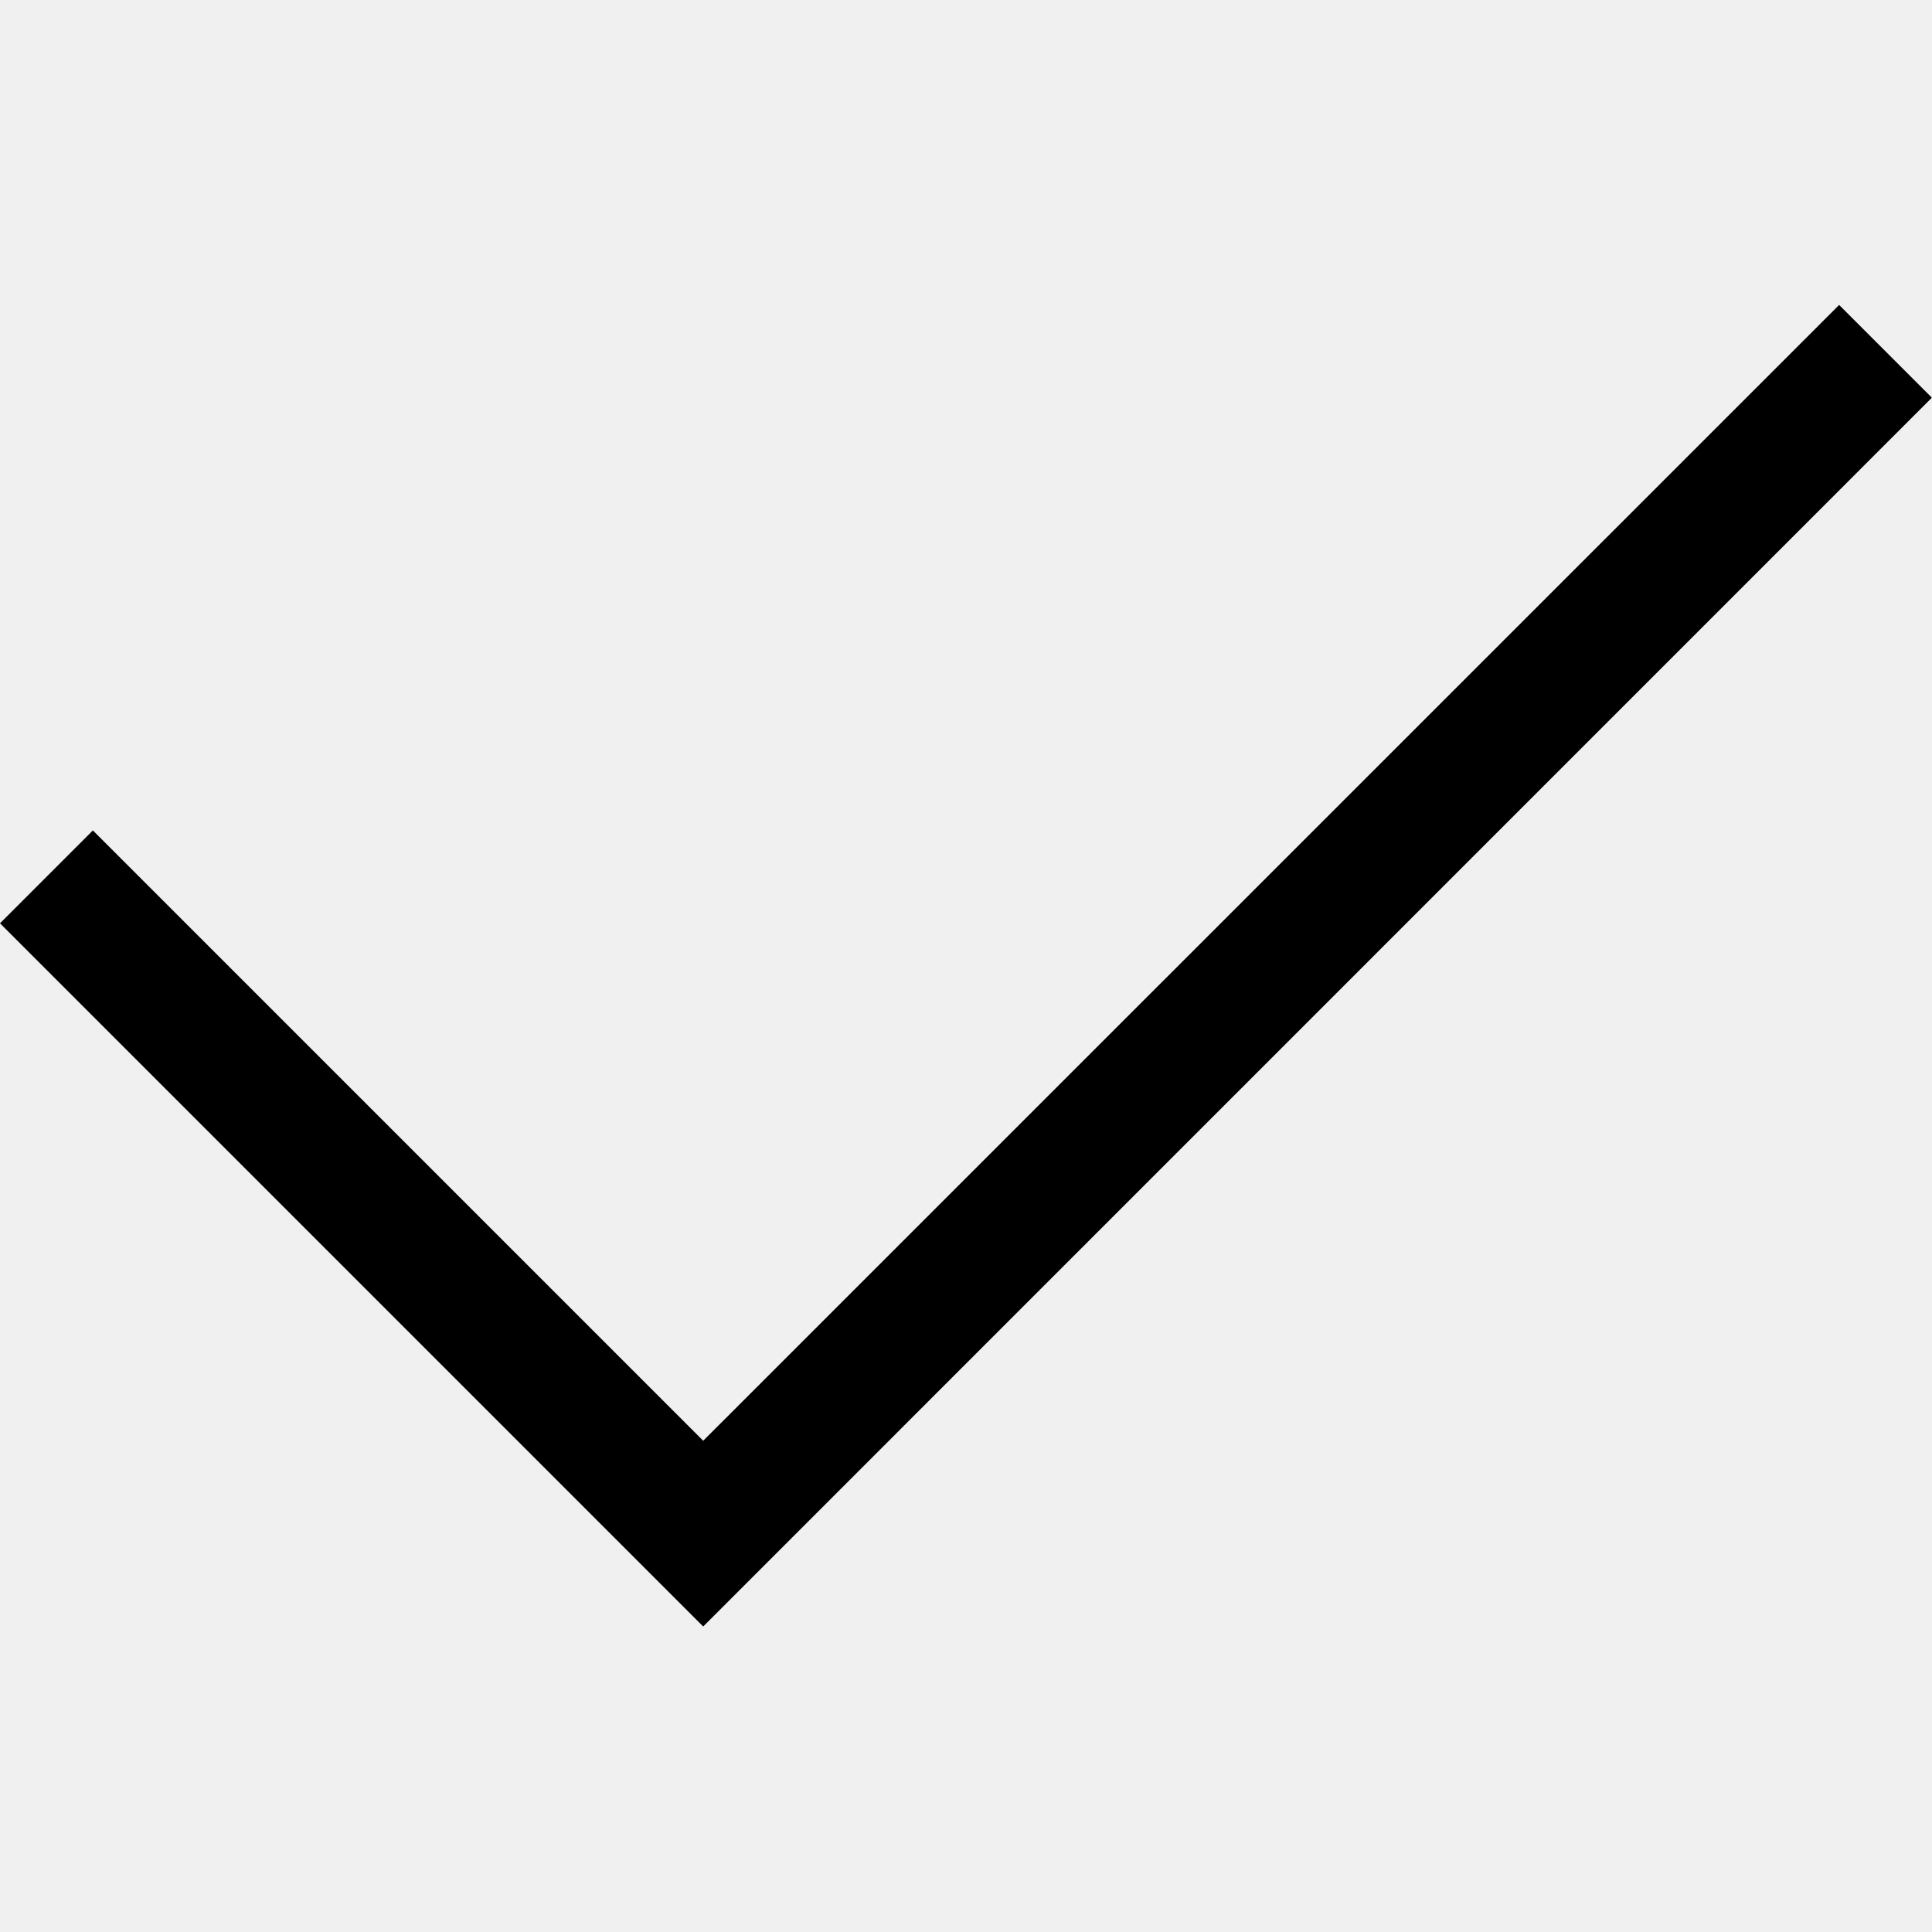
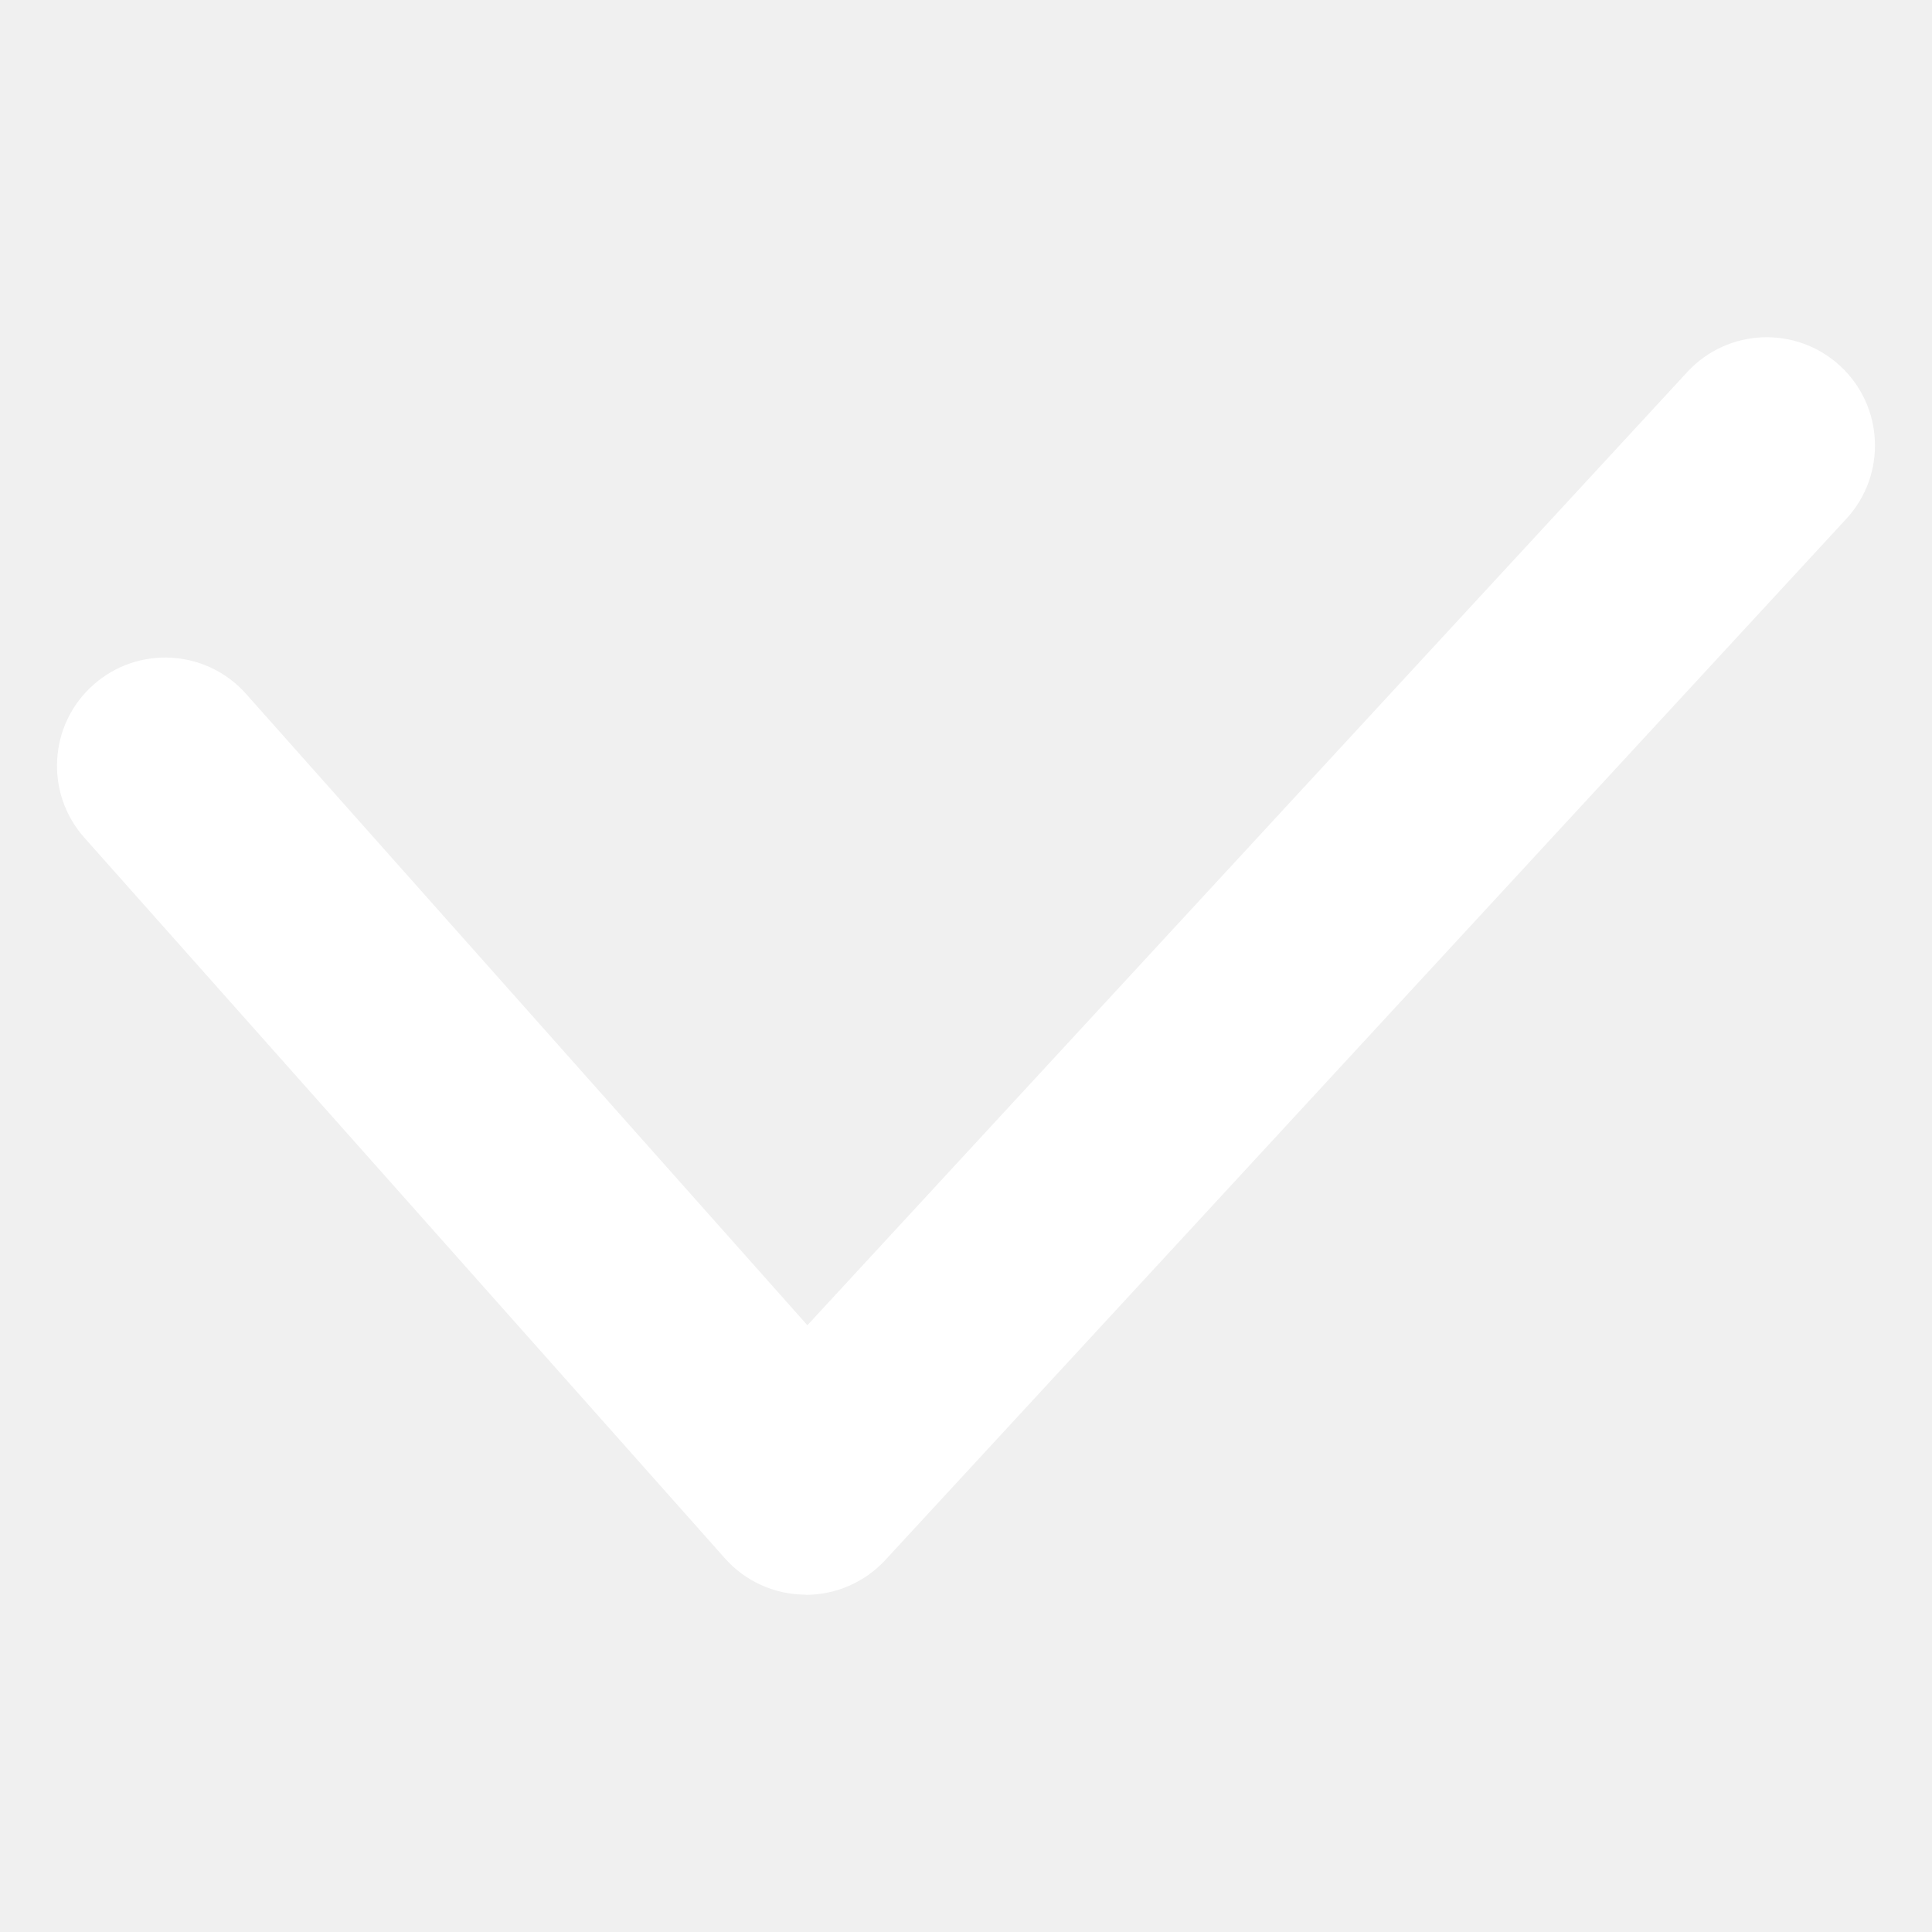
- <svg xmlns="http://www.w3.org/2000/svg" width="800" height="800" viewBox="0 0 1920 1920">
-   <path d="M1827.701 303.065L698.835 1431.801 92.299 825.266 0 917.564 698.835 1616.4 1919.869 395.234z" fill-rule="evenodd" />
+ <svg xmlns="http://www.w3.org/2000/svg" width="72" height="72">
+   <defs>
+     <clipPath id="a">
+       <path fill="#fff" d="M.194.194h72v72h-72z" data-name="Rectangle 1216" />
+     </clipPath>
+     <clipPath id="b">
+       <path fill="#fff" d="M0 0h67.75v46.86H0z" data-name="Rectangle 1218" />
+     </clipPath>
+   </defs>
+   <g data-name="Group 1334">
+     <g data-name="Group 1333">
+       <g clip-path="url(#a)" data-name="Group 1332" transform="translate(-.194 -.194)">
+         <g data-name="Group 1337">
+           <g clip-path="url(#b)" data-name="Group 1336" transform="translate(2.319 12.764)">
+             <path fill="#fff" d="M27.906 46.858h-.039a4.028 4.028 0 0 1-2.978-1.355L1.016 18.645a4.032 4.032 0 1 1 6.03-5.355l20.918 23.528L60.752 1.297a4.033 4.033 0 0 1 5.93 5.468l-35.811 38.8a4.041 4.041 0 0 1-2.965 1.3" data-name="Path 538" />
+           </g>
+         </g>
+       </g>
+     </g>
+     <path fill="none" d="M0 0h72v72H0z" data-name="Rectangle 1217" />
+   </g>
</svg>
